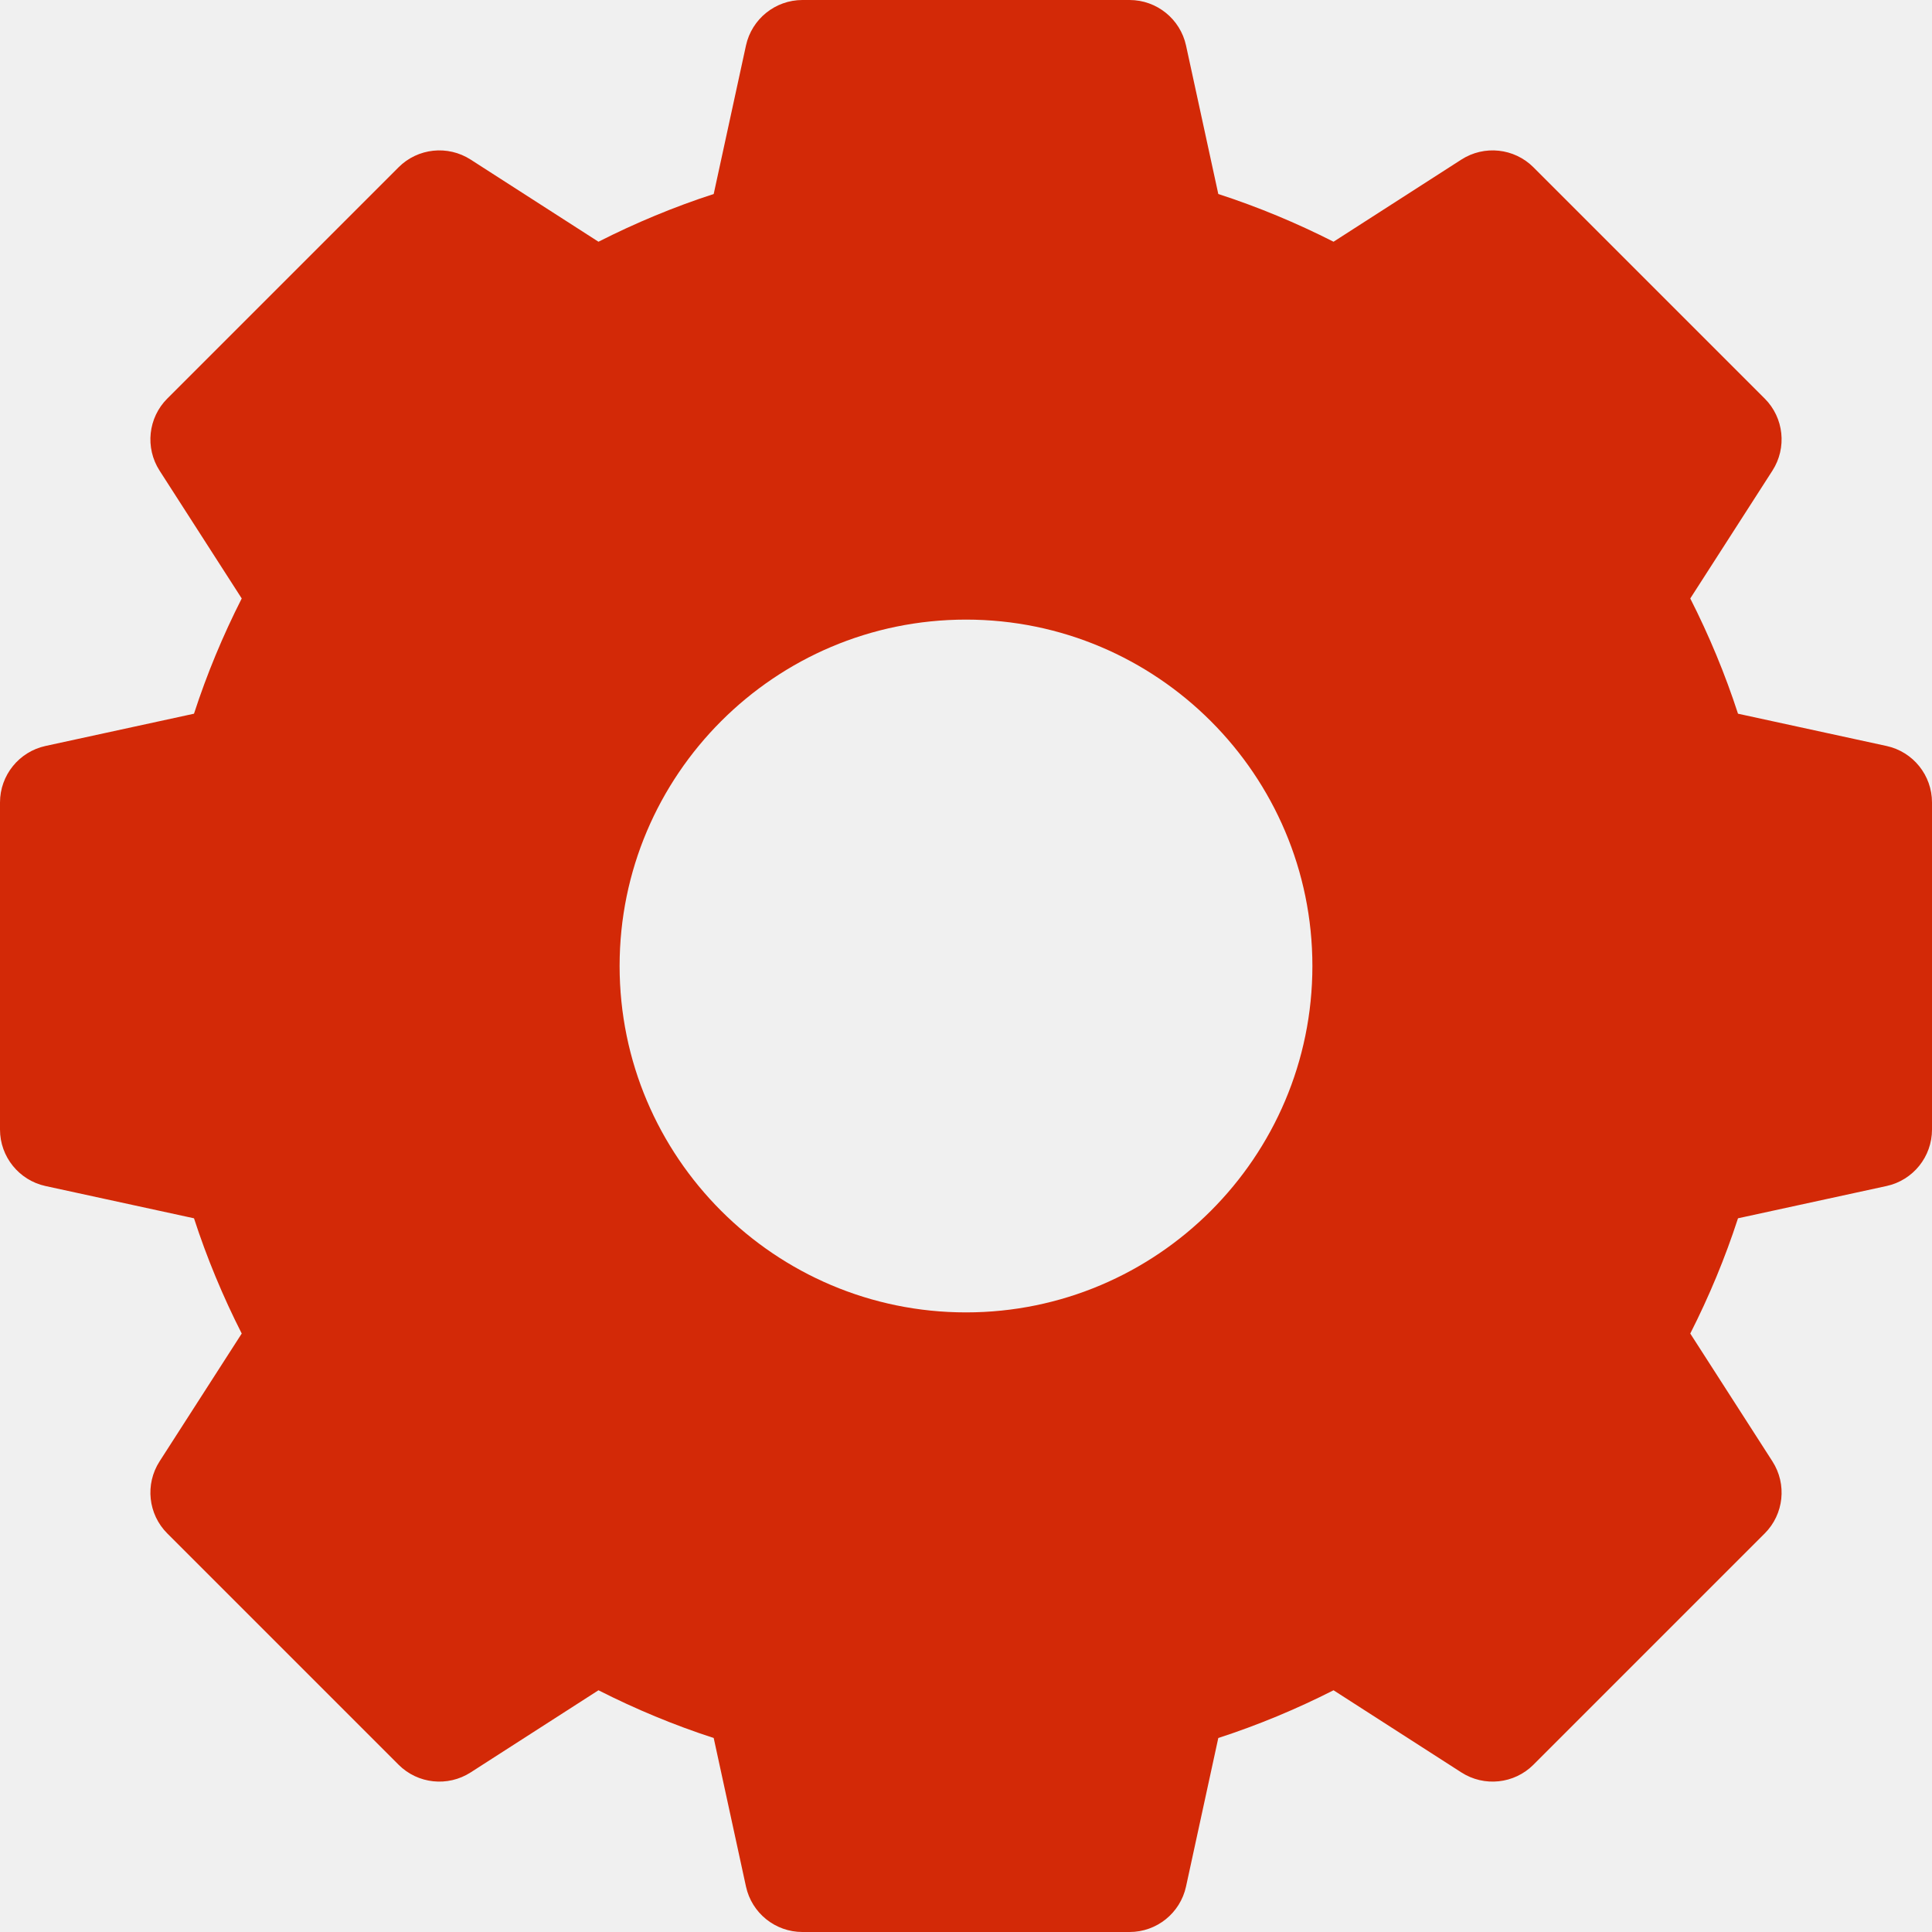
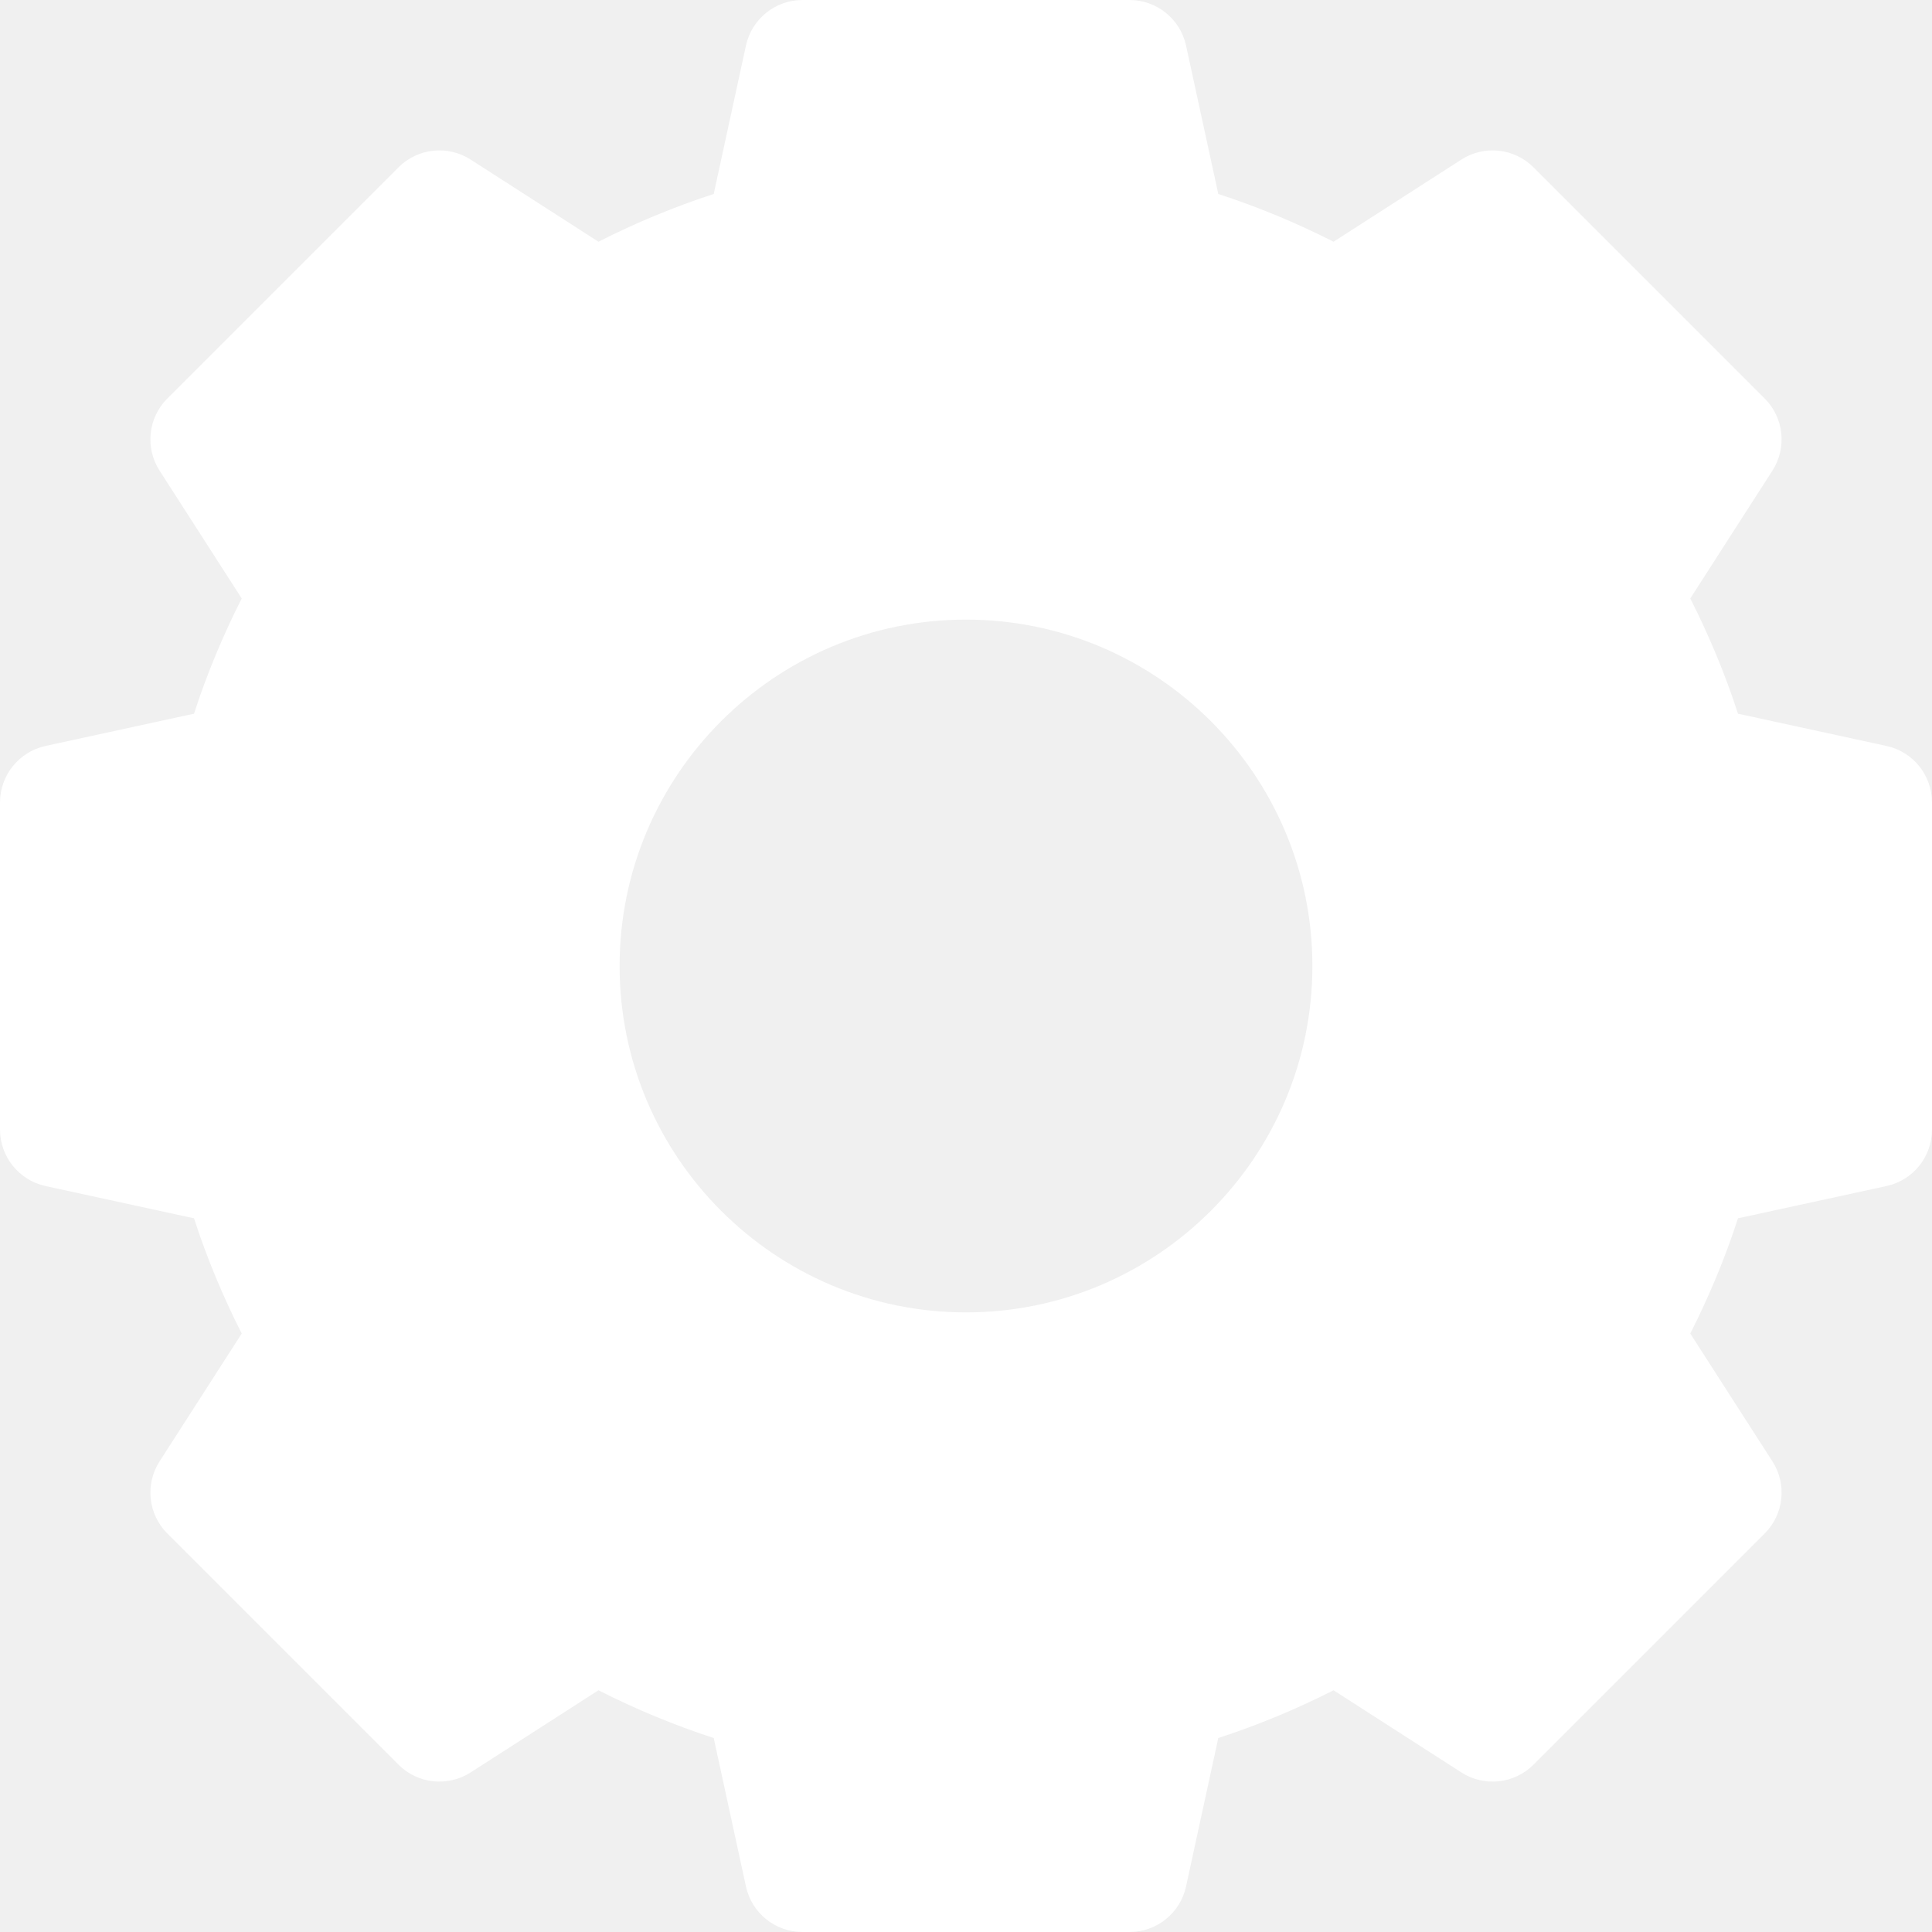
<svg xmlns="http://www.w3.org/2000/svg" width="17" height="17" viewBox="0 0 17 17" fill="none">
-   <path d="M16.6 6.564L15.293 6.28C15.18 5.932 15.039 5.593 14.873 5.266L15.596 4.141C15.725 3.94 15.697 3.676 15.528 3.507L13.493 1.472C13.324 1.303 13.06 1.275 12.859 1.404L11.734 2.127C11.407 1.961 11.068 1.82 10.72 1.707L10.436 0.4C10.385 0.167 10.178 0 9.939 0H7.061C6.822 0 6.615 0.167 6.564 0.4L6.28 1.707C5.932 1.82 5.593 1.961 5.266 2.127L4.141 1.404C3.94 1.275 3.676 1.303 3.507 1.472L1.472 3.507C1.303 3.676 1.275 3.94 1.404 4.141L2.127 5.266C1.961 5.593 1.82 5.932 1.707 6.28L0.4 6.564C0.167 6.615 0 6.822 0 7.061V9.939C0 10.178 0.167 10.385 0.4 10.436L1.707 10.72C1.82 11.068 1.961 11.407 2.127 11.734L1.404 12.859C1.275 13.06 1.303 13.324 1.472 13.493L3.507 15.528C3.676 15.697 3.94 15.725 4.141 15.596L5.266 14.873C5.593 15.039 5.932 15.18 6.28 15.293L6.564 16.6C6.615 16.834 6.822 17 7.061 17H9.939C10.178 17 10.385 16.834 10.436 16.6L10.72 15.293C11.068 15.18 11.407 15.039 11.734 14.873L12.859 15.596C13.06 15.725 13.324 15.697 13.493 15.528L15.528 13.493C15.697 13.324 15.725 13.06 15.596 12.859L14.873 11.734C15.039 11.407 15.18 11.068 15.293 10.72L16.6 10.436C16.834 10.385 17 10.178 17 9.939V7.061C17 6.822 16.834 6.615 16.6 6.564ZM11.548 8.5C11.548 10.181 10.181 11.548 8.5 11.548C6.819 11.548 5.452 10.181 5.452 8.5C5.452 6.819 6.819 5.452 8.5 5.452C10.181 5.452 11.548 6.819 11.548 8.5Z" fill="#D32907" />
+   <path d="M16.6 6.564L15.293 6.28C15.18 5.932 15.039 5.593 14.873 5.266L15.596 4.141C15.725 3.94 15.697 3.676 15.528 3.507L13.493 1.472C13.324 1.303 13.06 1.275 12.859 1.404L11.734 2.127C11.407 1.961 11.068 1.82 10.72 1.707L10.436 0.4C10.385 0.167 10.178 0 9.939 0H7.061C6.822 0 6.615 0.167 6.564 0.4L6.28 1.707C5.932 1.82 5.593 1.961 5.266 2.127L4.141 1.404C3.94 1.275 3.676 1.303 3.507 1.472L1.472 3.507C1.303 3.676 1.275 3.94 1.404 4.141L2.127 5.266C1.961 5.593 1.82 5.932 1.707 6.28L0.4 6.564C0.167 6.615 0 6.822 0 7.061V9.939C0 10.178 0.167 10.385 0.4 10.436L1.707 10.72C1.82 11.068 1.961 11.407 2.127 11.734L1.404 12.859C1.275 13.06 1.303 13.324 1.472 13.493L3.507 15.528C3.676 15.697 3.94 15.725 4.141 15.596L5.266 14.873C5.593 15.039 5.932 15.18 6.28 15.293L6.564 16.6C6.615 16.834 6.822 17 7.061 17H9.939C10.178 17 10.385 16.834 10.436 16.6L10.72 15.293C11.068 15.18 11.407 15.039 11.734 14.873L12.859 15.596C13.06 15.725 13.324 15.697 13.493 15.528L15.528 13.493C15.697 13.324 15.725 13.06 15.596 12.859L14.873 11.734C15.039 11.407 15.18 11.068 15.293 10.72L16.6 10.436C16.834 10.385 17 10.178 17 9.939V7.061C17 6.822 16.834 6.615 16.6 6.564ZM11.548 8.5C11.548 10.181 10.181 11.548 8.5 11.548C6.819 11.548 5.452 10.181 5.452 8.5C5.452 6.819 6.819 5.452 8.5 5.452C10.181 5.452 11.548 6.819 11.548 8.5Z" fill="#fff" />
</svg>
